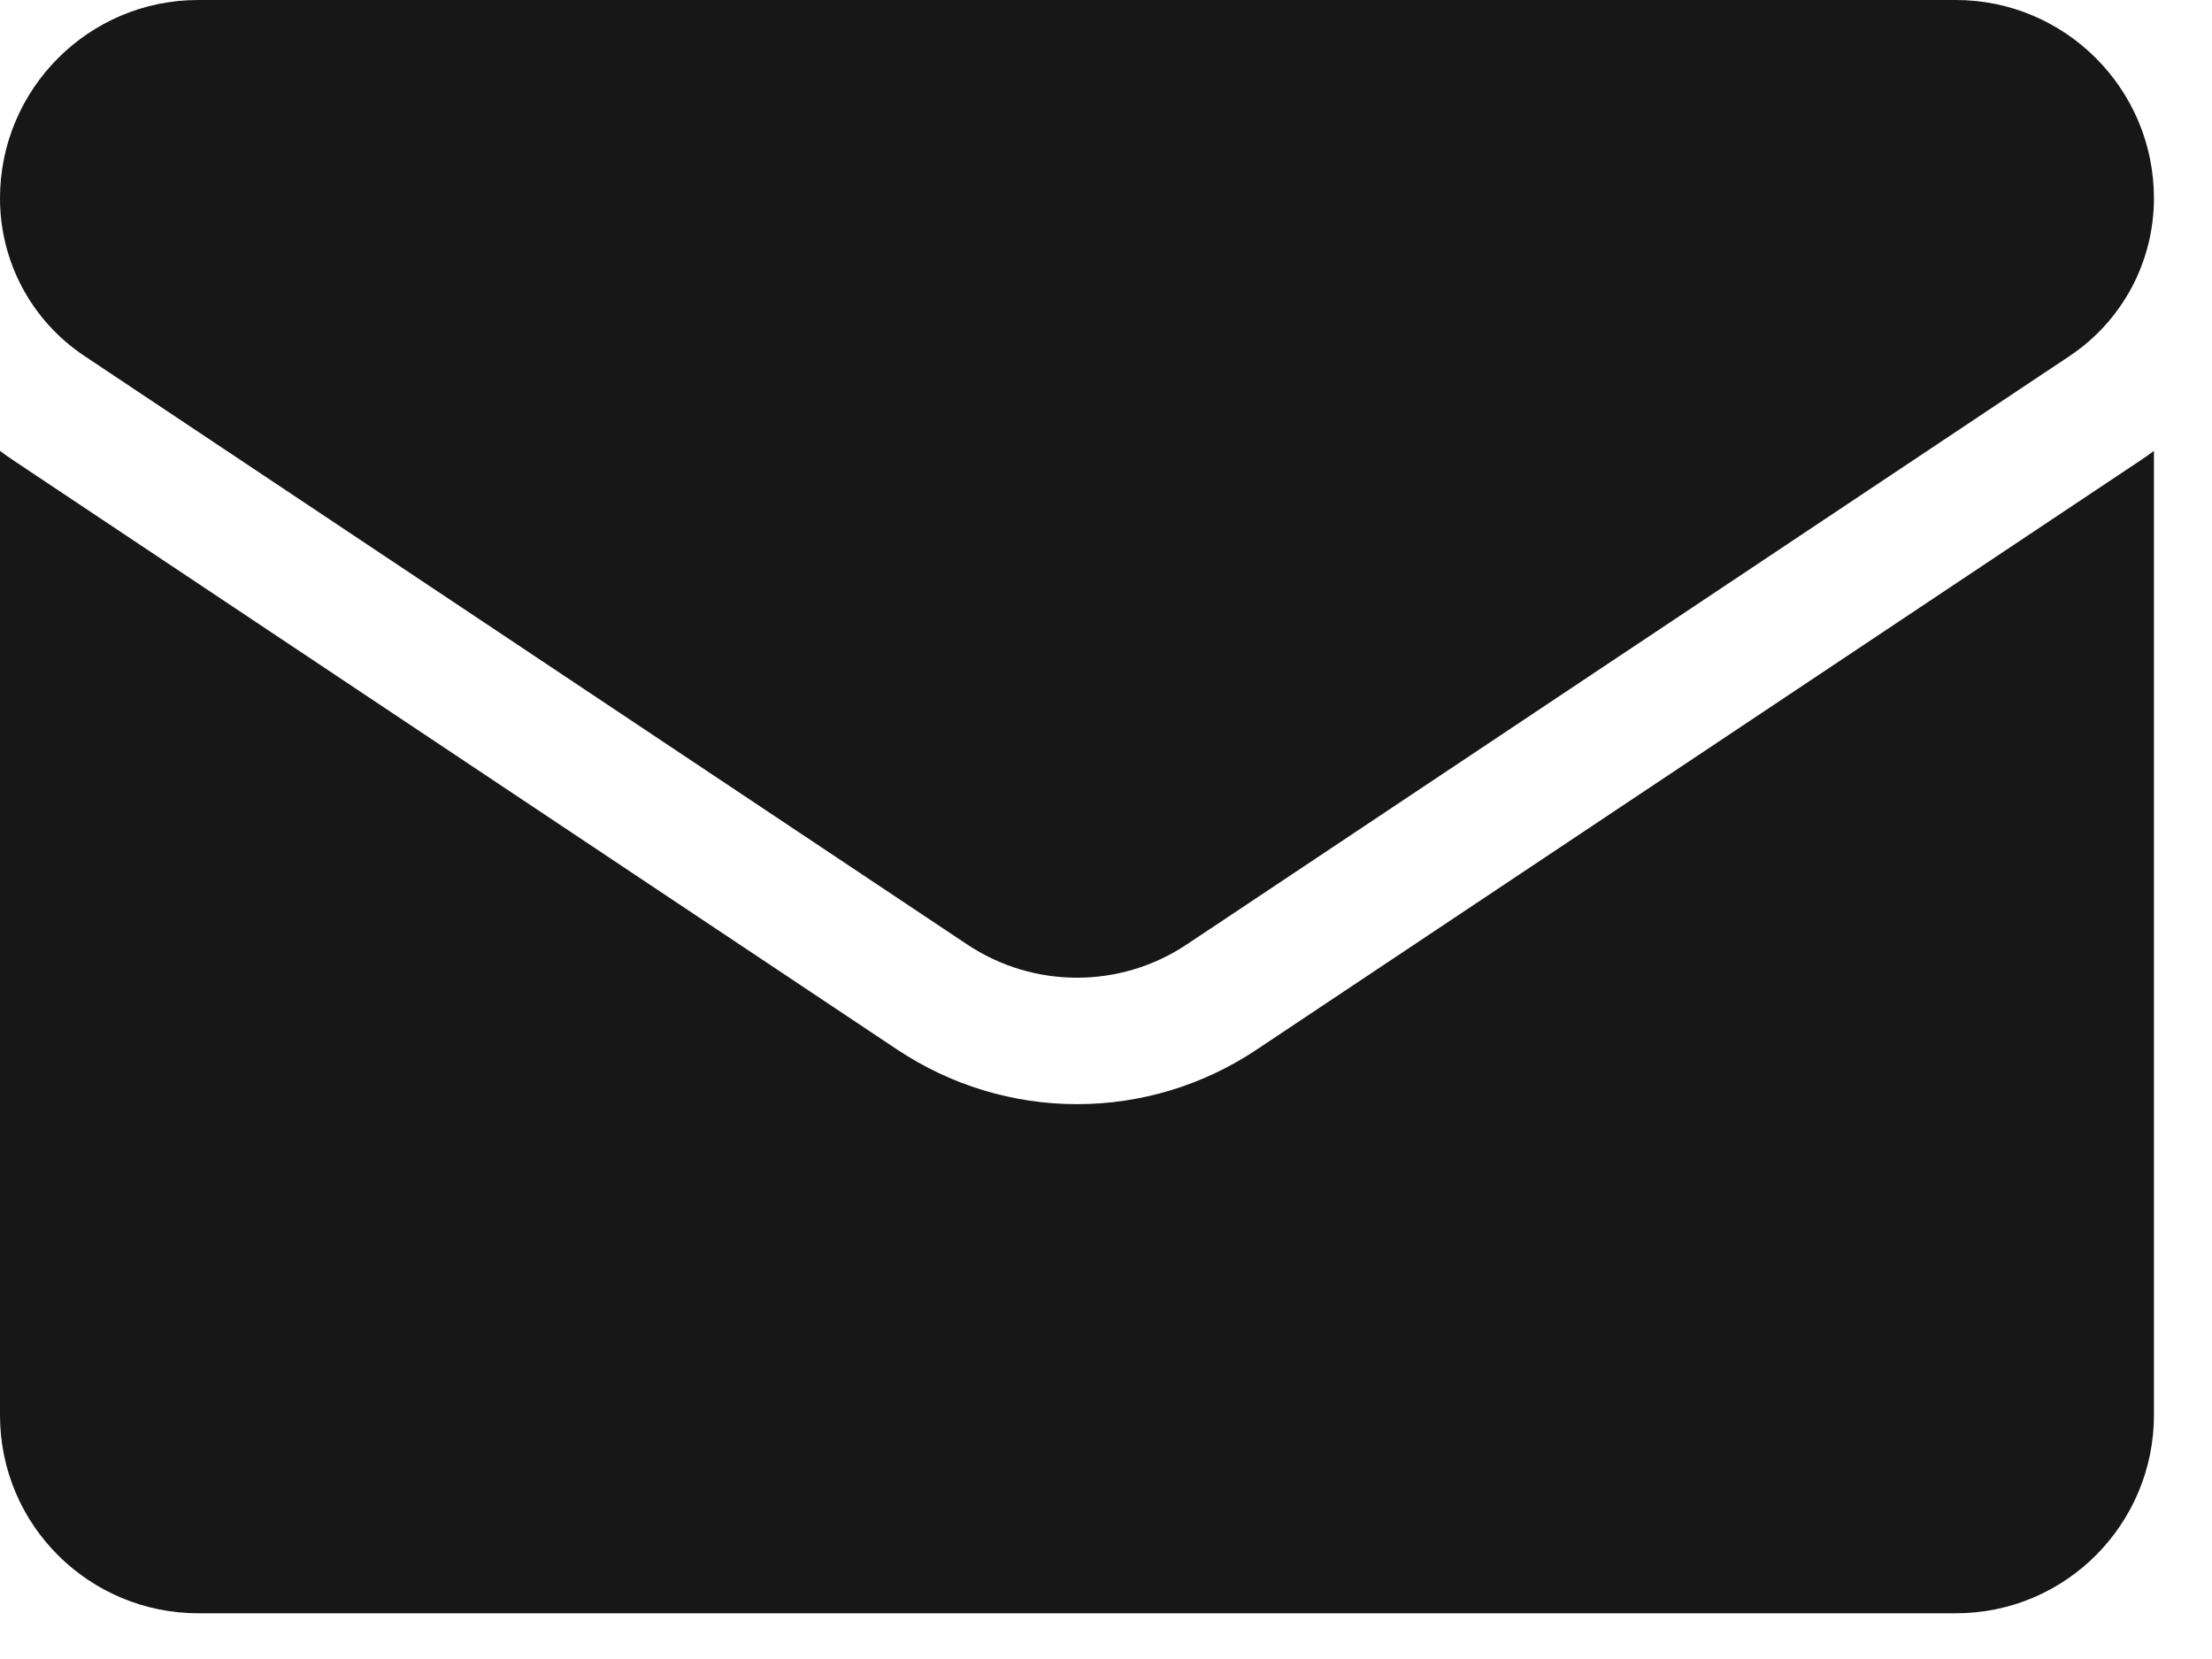
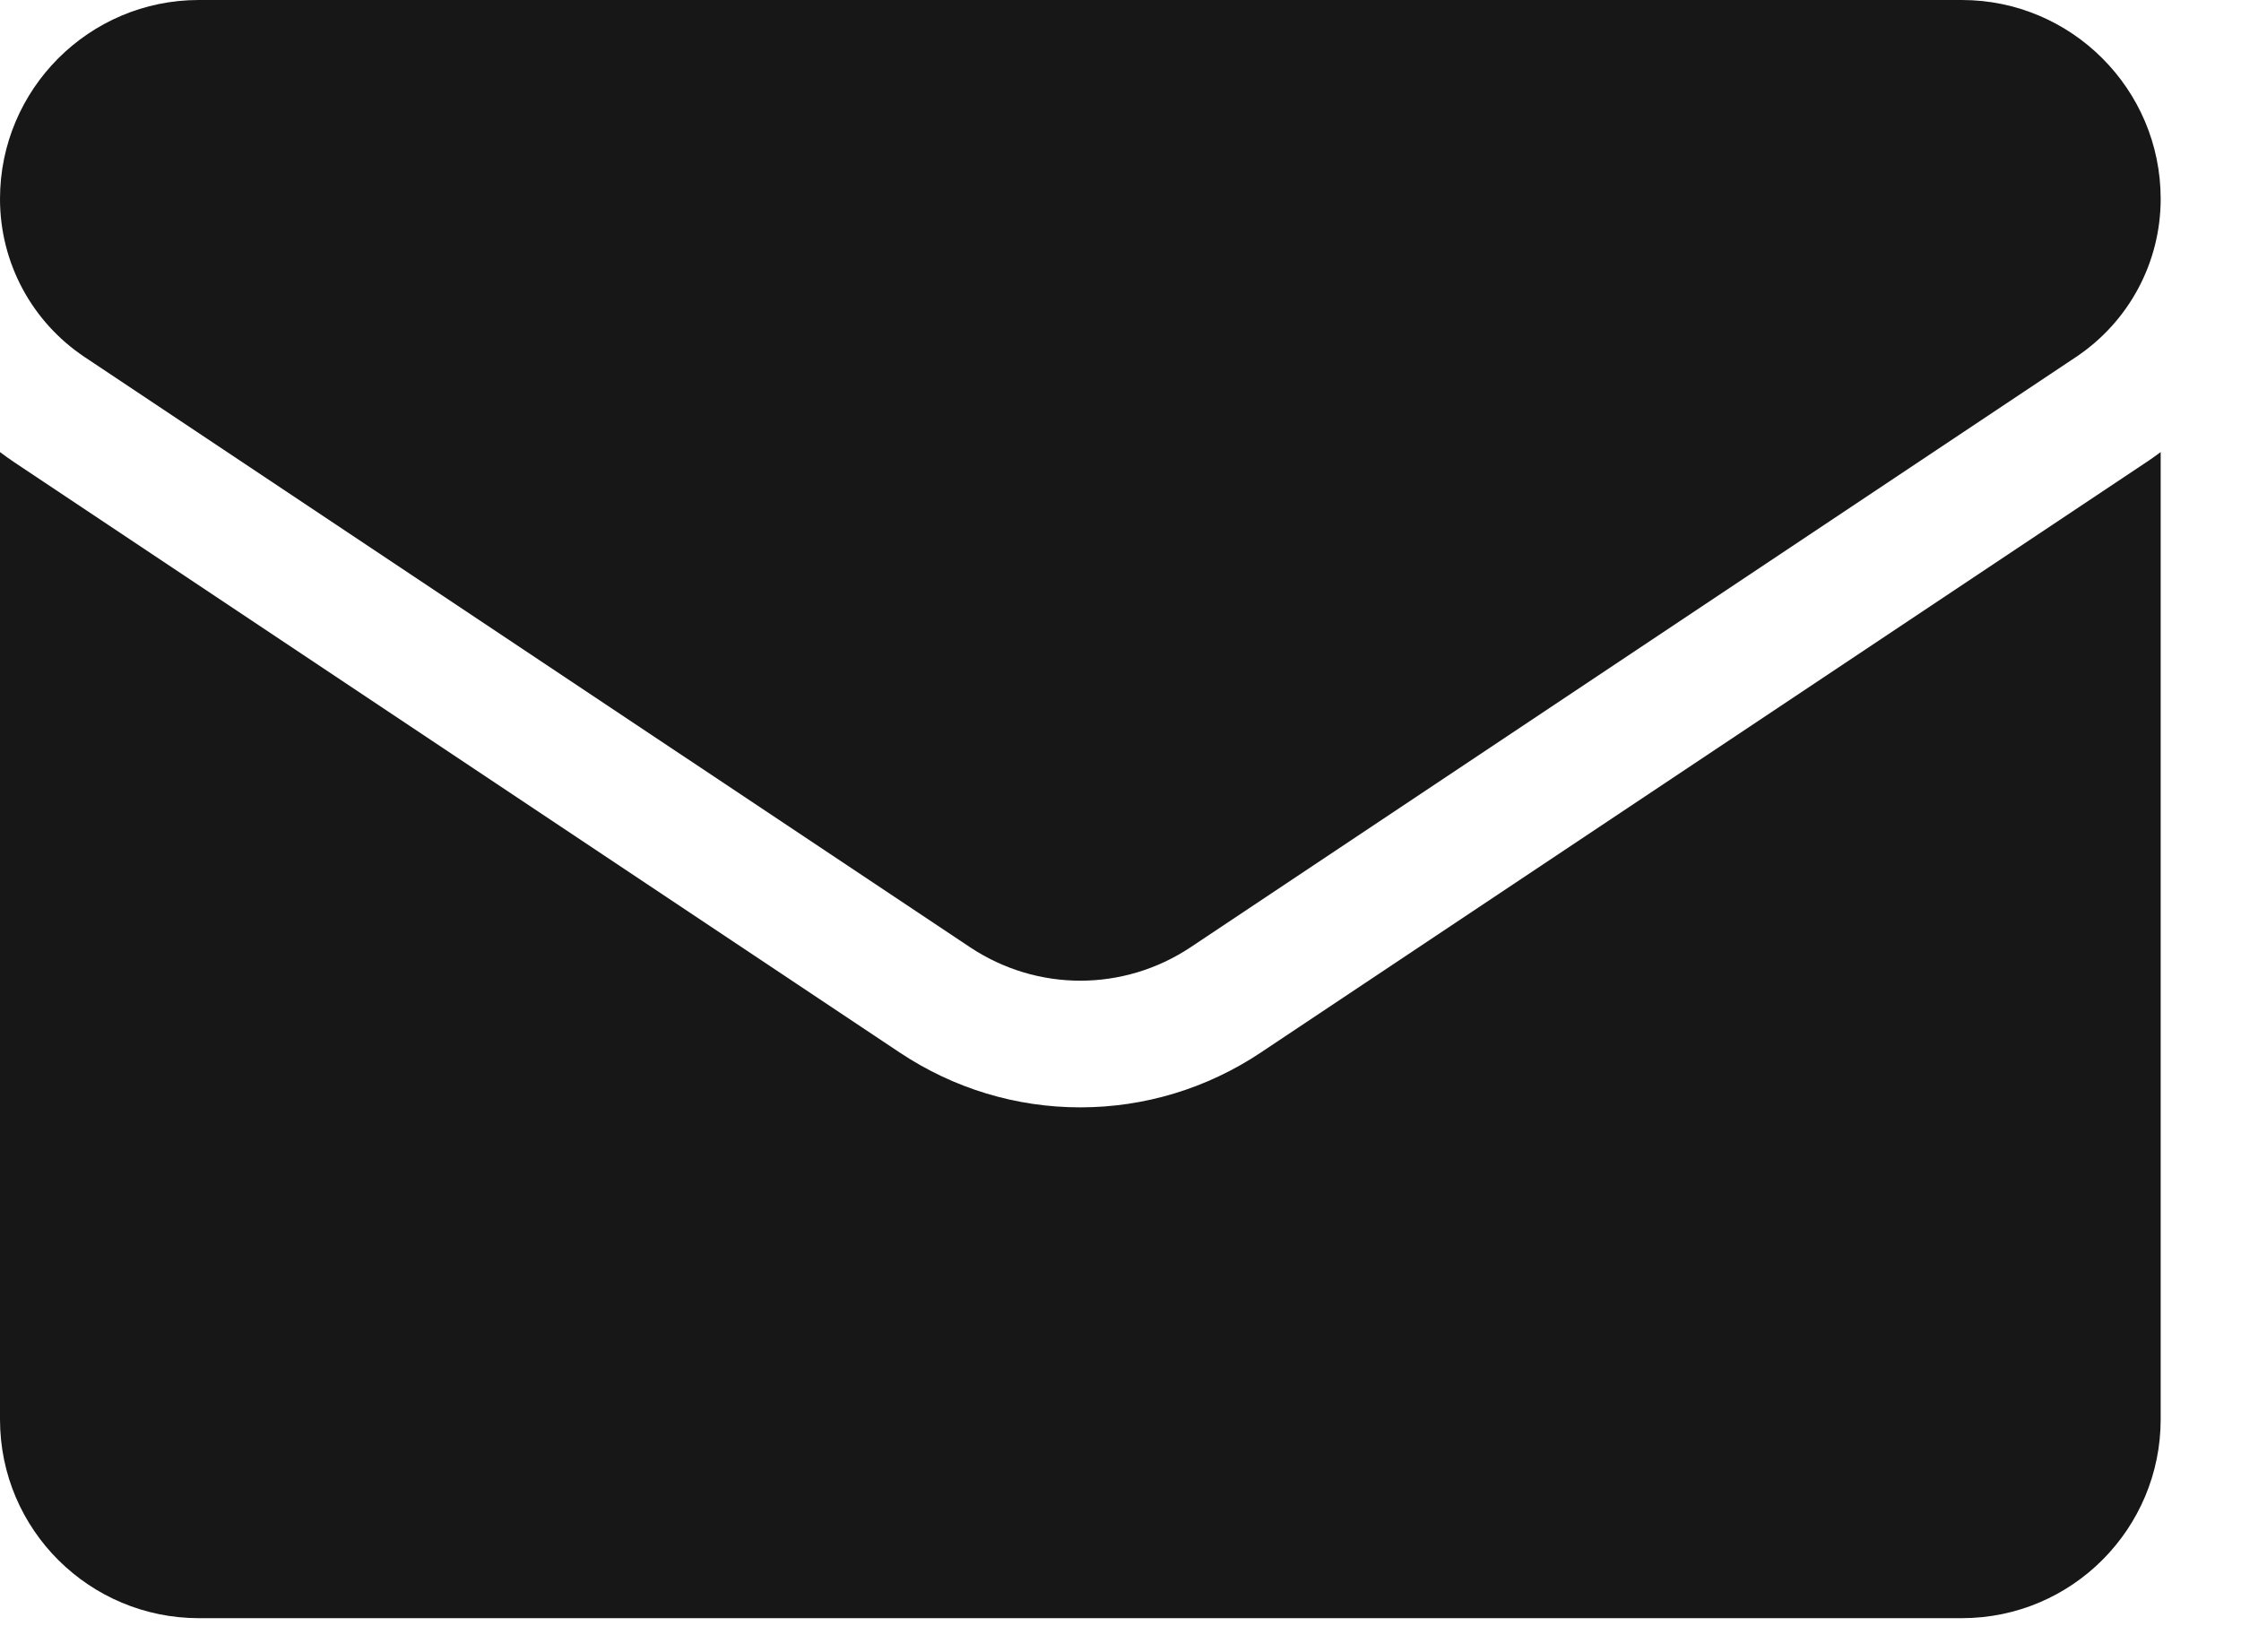
- <svg xmlns="http://www.w3.org/2000/svg" width="12" height="9" viewBox="0 0 12 9" fill="none">
-   <path d="M6.819 5.693C6.529 5.887 6.191 5.99 5.843 5.99C5.495 5.99 5.157 5.887 4.866 5.693L0.078 2.501C0.051 2.483 0.025 2.465 0 2.446V7.677C0 8.277 0.487 8.752 1.076 8.752H10.61C11.209 8.752 11.685 8.266 11.685 7.677V2.446C11.66 2.465 11.634 2.483 11.607 2.501L6.819 5.693Z" fill="#181717" />
-   <path d="M0.458 1.931L5.246 5.123C5.427 5.244 5.635 5.304 5.843 5.304C6.05 5.304 6.258 5.244 6.439 5.123L11.228 1.931C11.514 1.74 11.685 1.42 11.685 1.075C11.685 0.482 11.203 0 10.61 0H1.075C0.482 2.28229e-05 0 0.482 0 1.076C0 1.42 0.171 1.74 0.458 1.931Z" fill="#181717" />
+ <svg xmlns="http://www.w3.org/2000/svg" width="19" height="14" viewBox="0 0 19 14" fill="none">
+   <path d="M10.69 8.924C10.234 9.228 9.705 9.389 9.159 9.389C8.613 9.389 8.084 9.228 7.628 8.924L0.122 3.92C0.08 3.892 0.04 3.863 0 3.833V12.034C0 12.974 0.763 13.72 1.686 13.72H16.632C17.572 13.72 18.319 12.957 18.319 12.034V3.833C18.279 3.863 18.238 3.892 18.196 3.92L10.69 8.924Z" fill="#181717" />
+   <path d="M0.717 3.027L8.224 8.031C8.508 8.22 8.834 8.315 9.159 8.315C9.485 8.315 9.811 8.22 10.095 8.031L17.601 3.027C18.05 2.727 18.319 2.226 18.319 1.686C18.319 0.756 17.562 0 16.633 0H1.686C0.756 3.57783e-05 0 0.756 0 1.687C0 2.226 0.268 2.727 0.717 3.027Z" fill="#181717" />
</svg>
